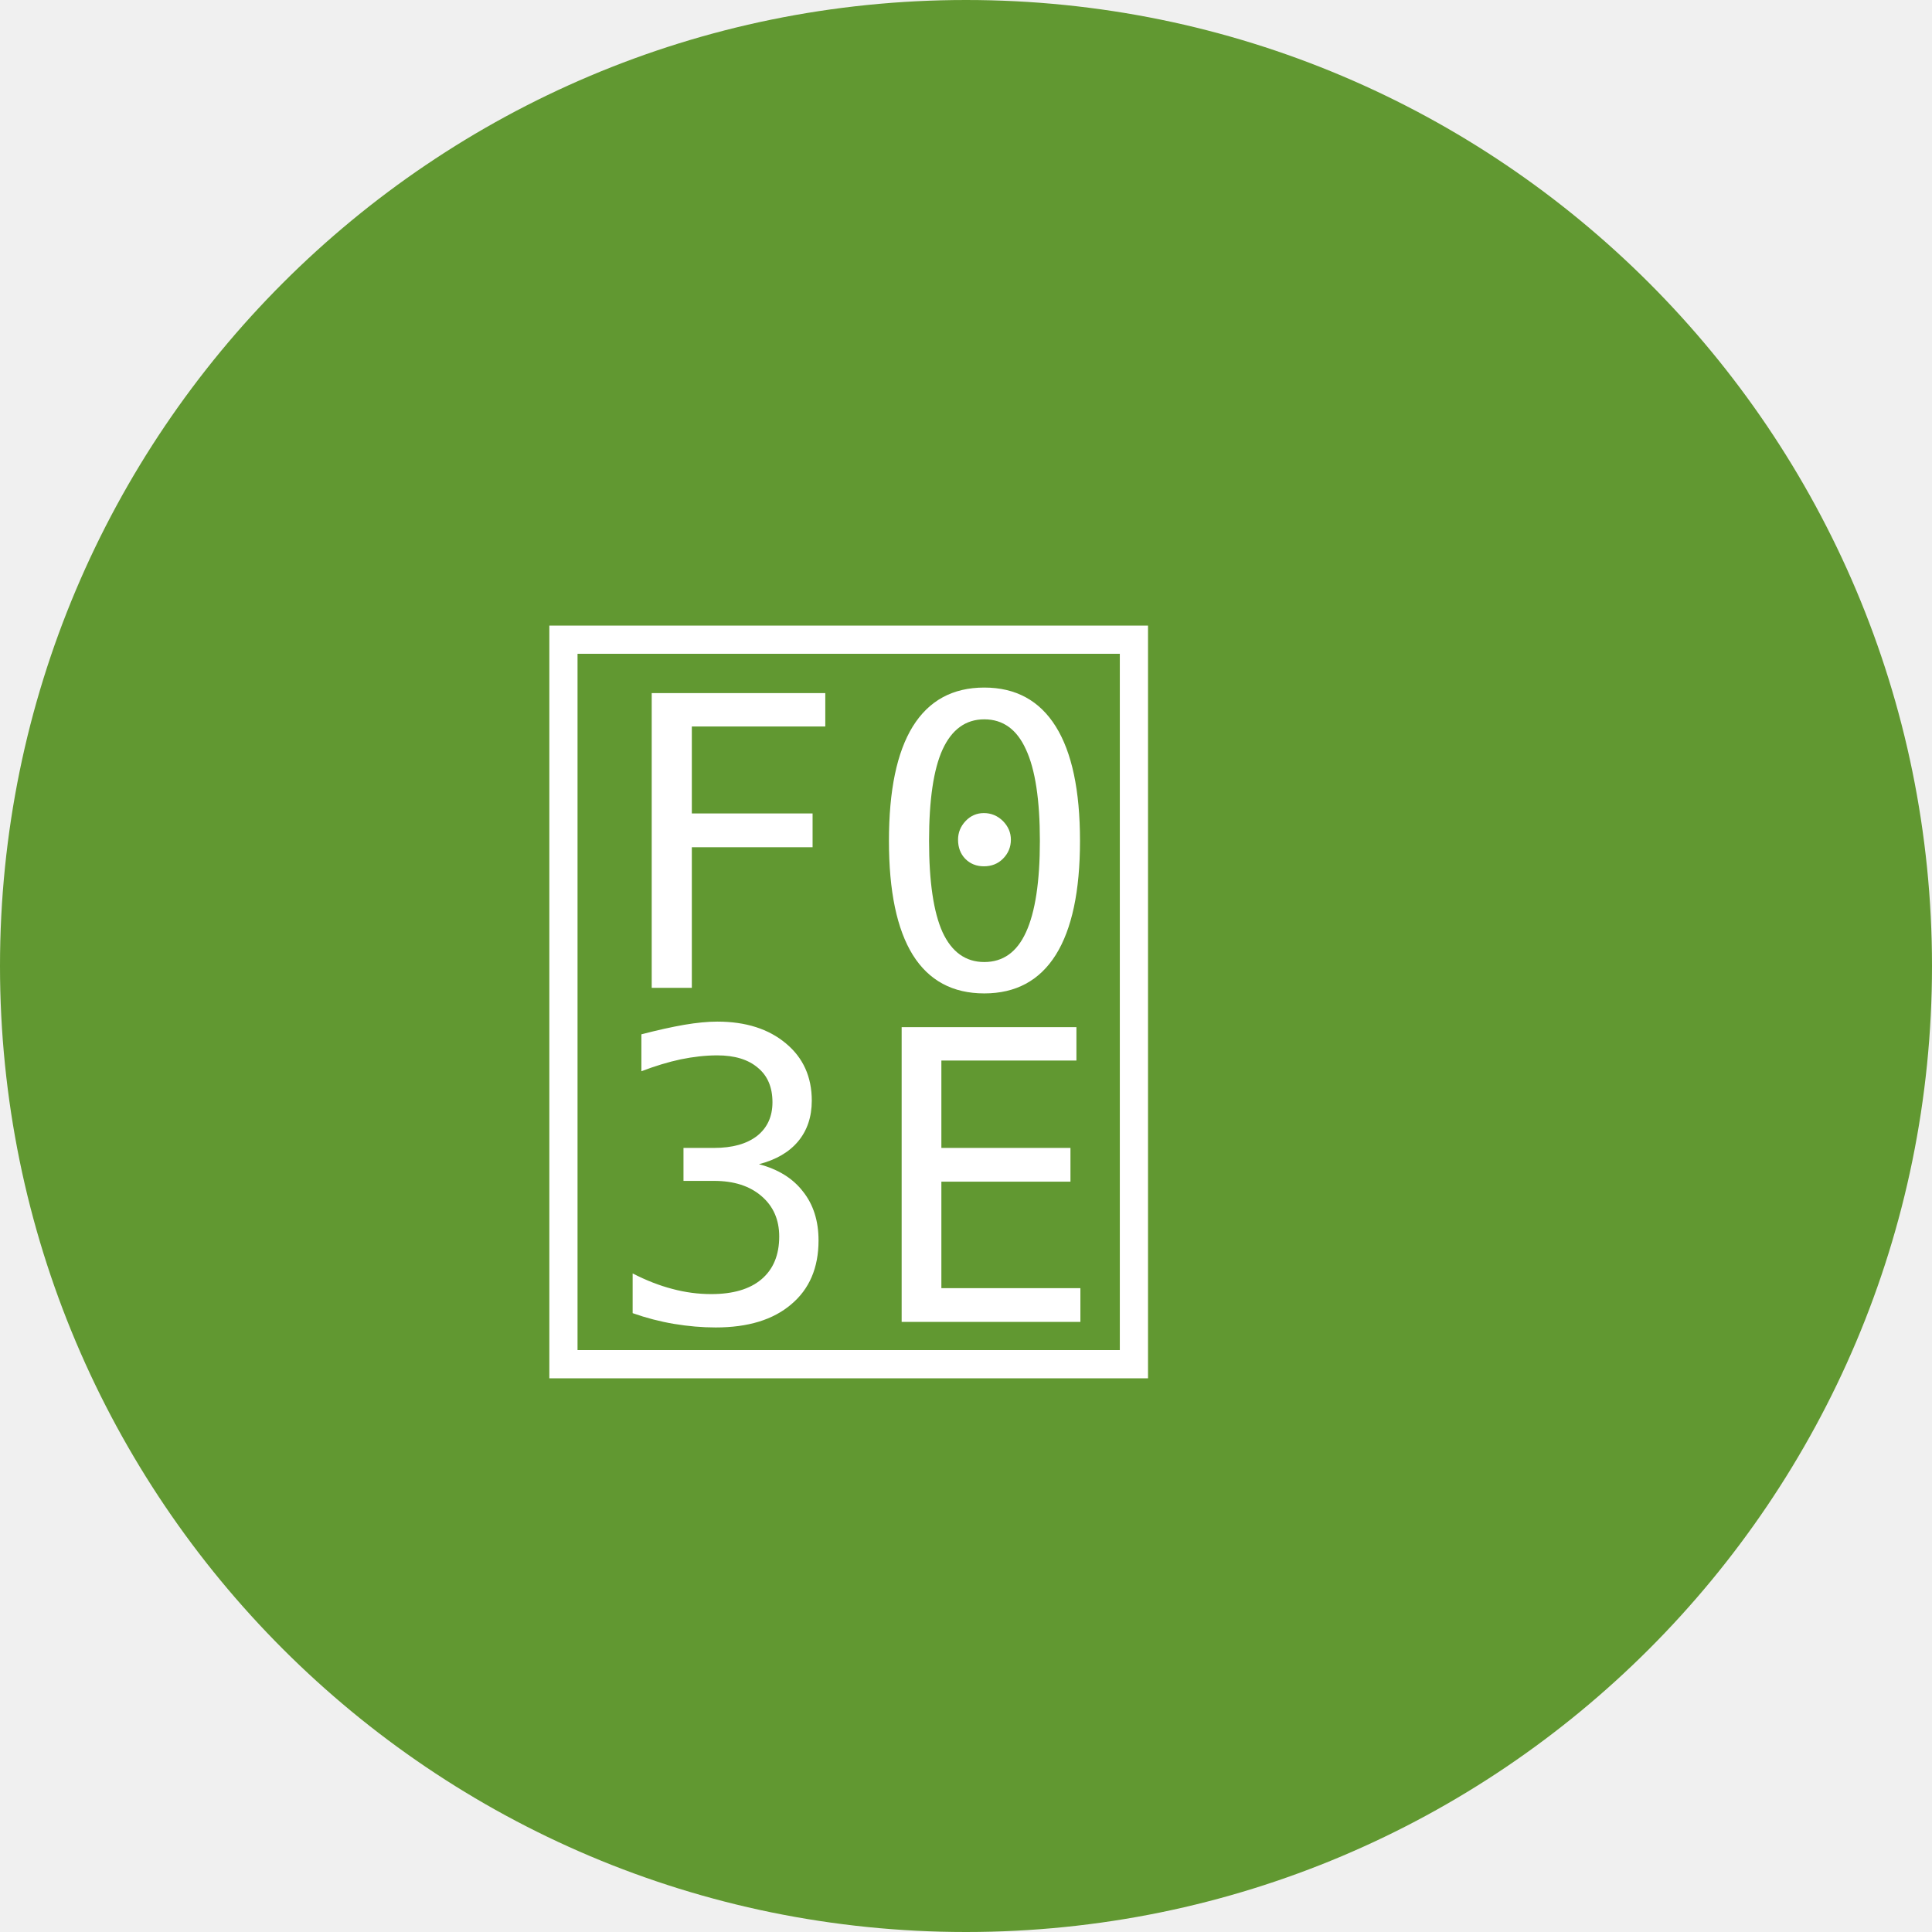
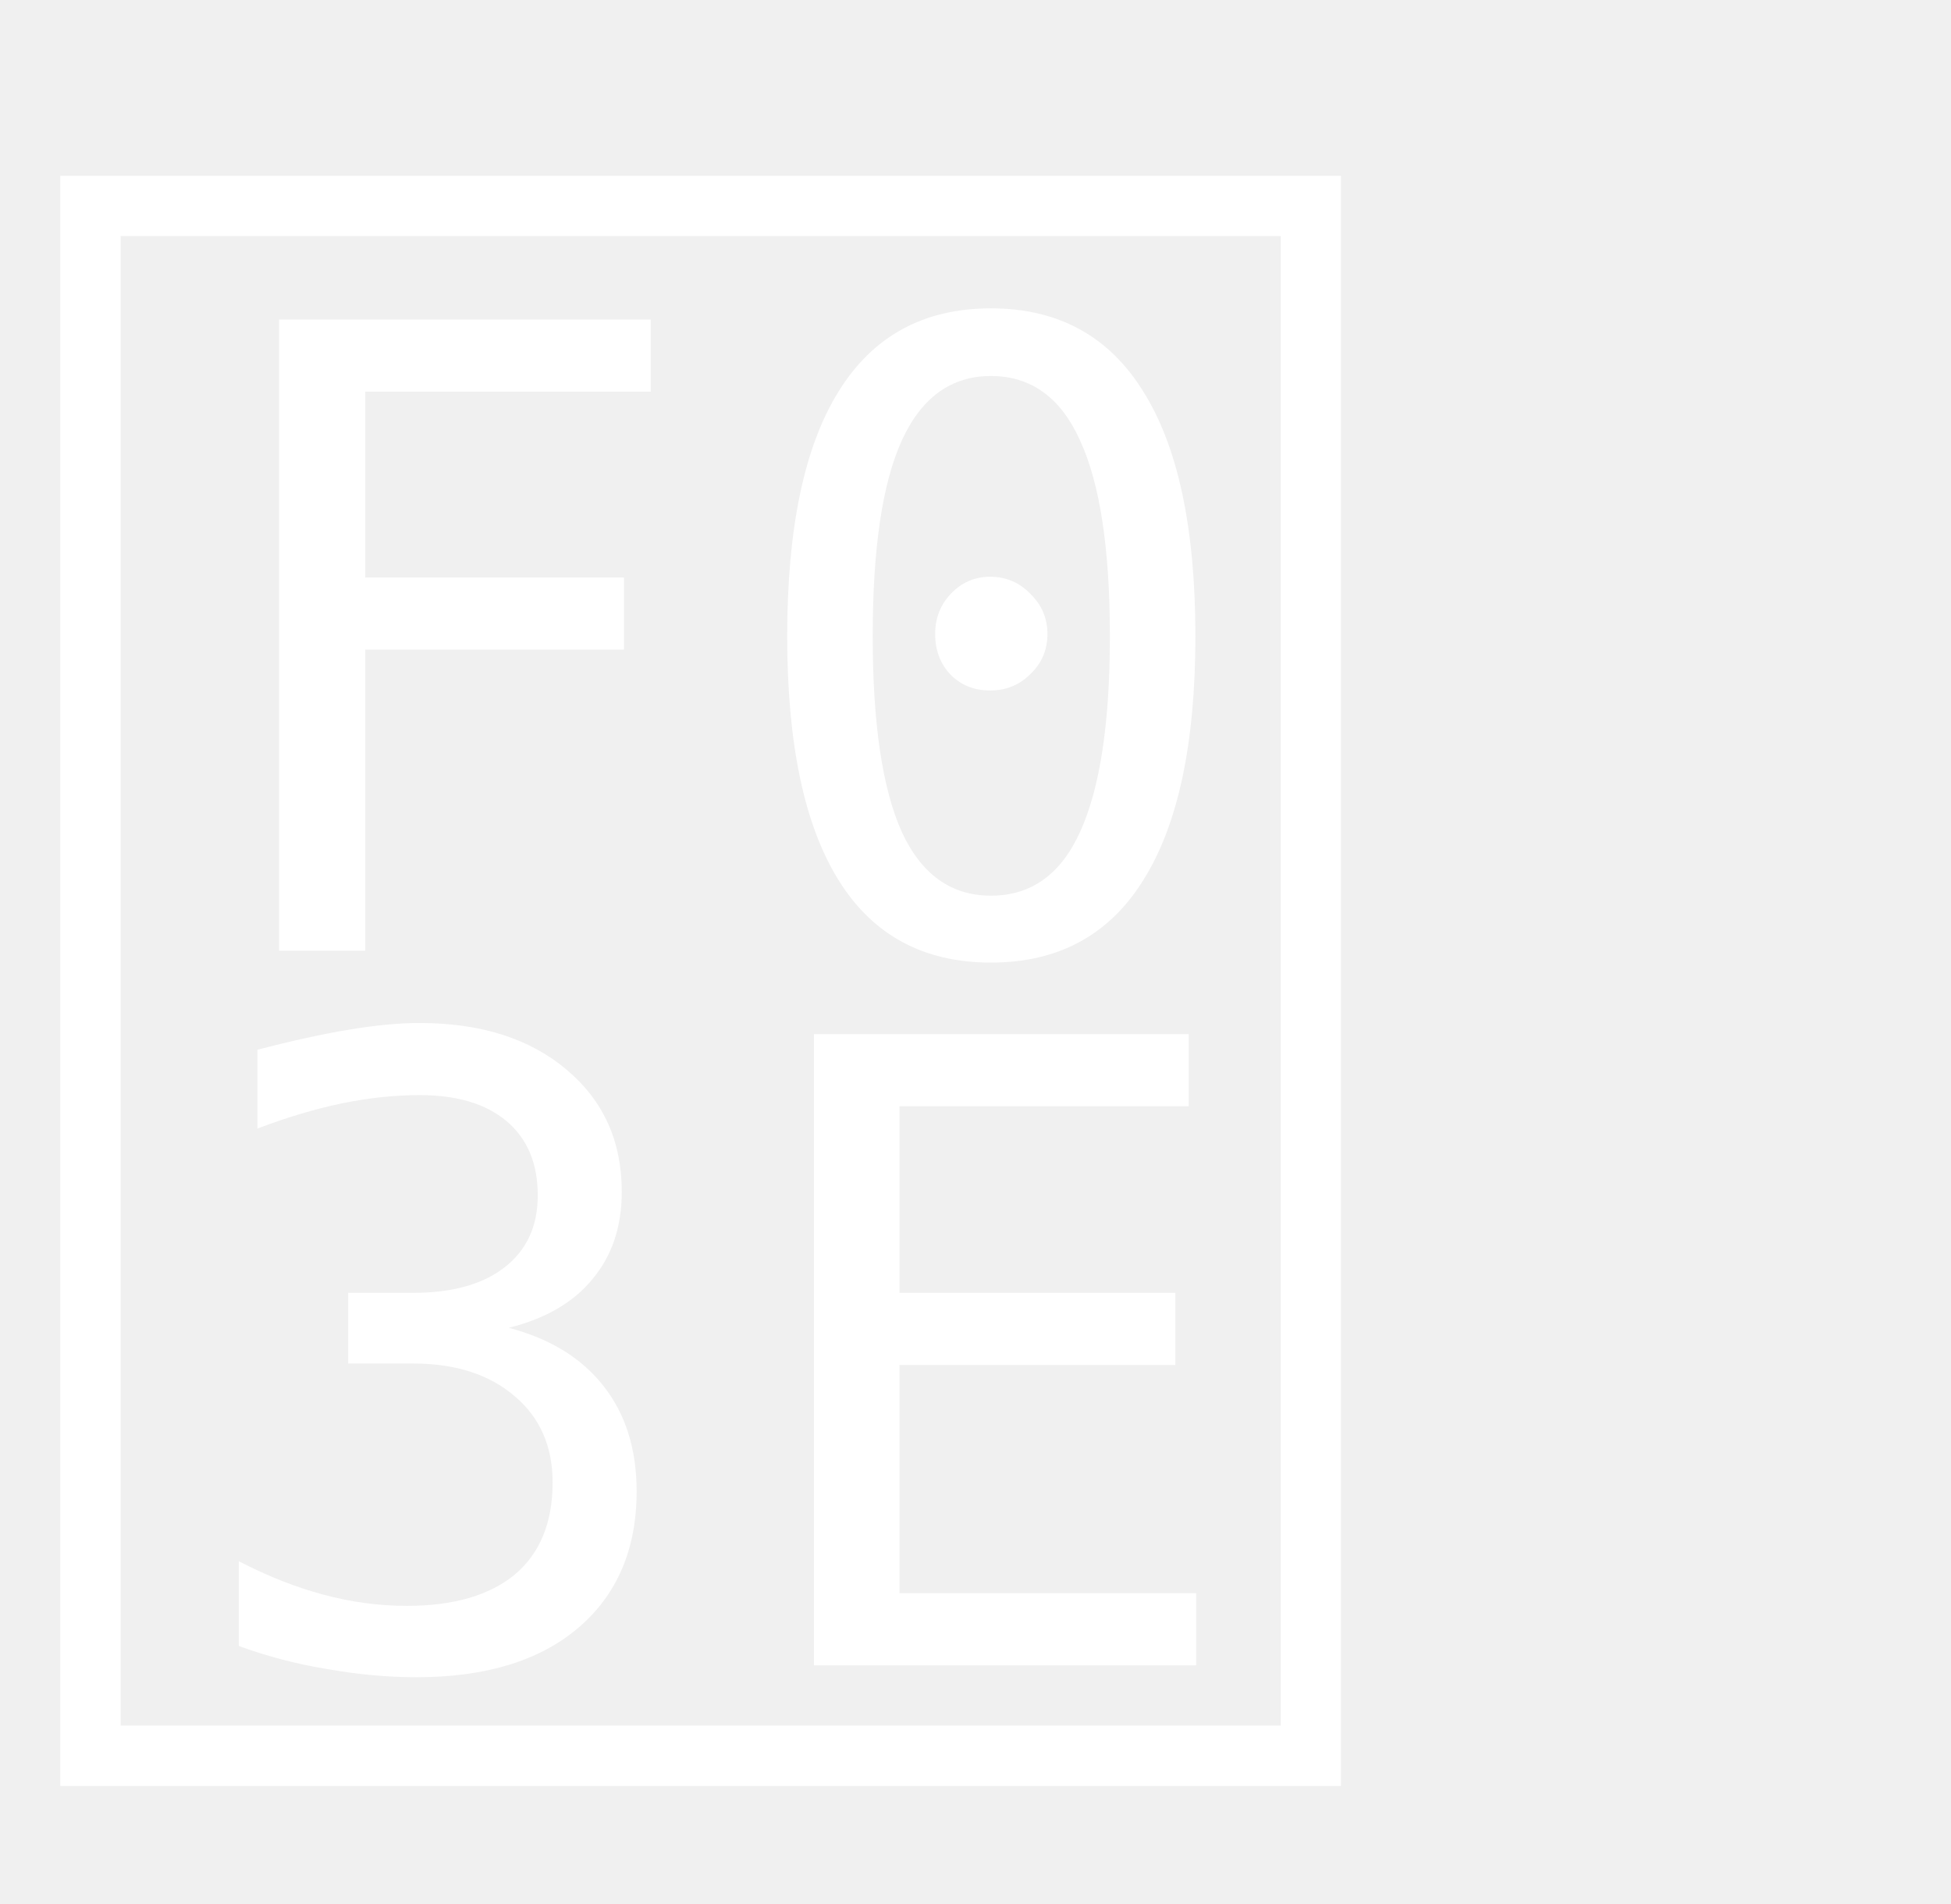
- <svg xmlns="http://www.w3.org/2000/svg" viewBox="0 0 76 76">
+ <svg xmlns="http://www.w3.org/2000/svg" viewBox="0 0 41 40">
  <defs>
    <style>
      .cls-1 {
-         fill: #619831;
-       }
- 
-       .cls-2 {
        fill: #fff;
-         font-size: 35px;
+         font-size: 40px;
        font-family: FontAwesome5FreeSolid, "Font Awesome 5 Free";
      }
    </style>
  </defs>
-   <g id="Group_582" data-name="Group 582" transform="translate(-722 -572)">
-     <circle id="Ellipse_11" data-name="Ellipse 11" class="cls-1" cx="38" cy="38" r="38" transform="translate(722 572)" />
-     <text id="_" data-name="" class="cls-2" transform="translate(760 624)">
-       <tspan x="-17.5" y="0"></tspan>
-     </text>
-   </g>
+   <text id="_" data-name="" class="cls-1" transform="translate(20 35)">
+     <tspan x="-20" y="0"></tspan>
+   </text>
</svg>
